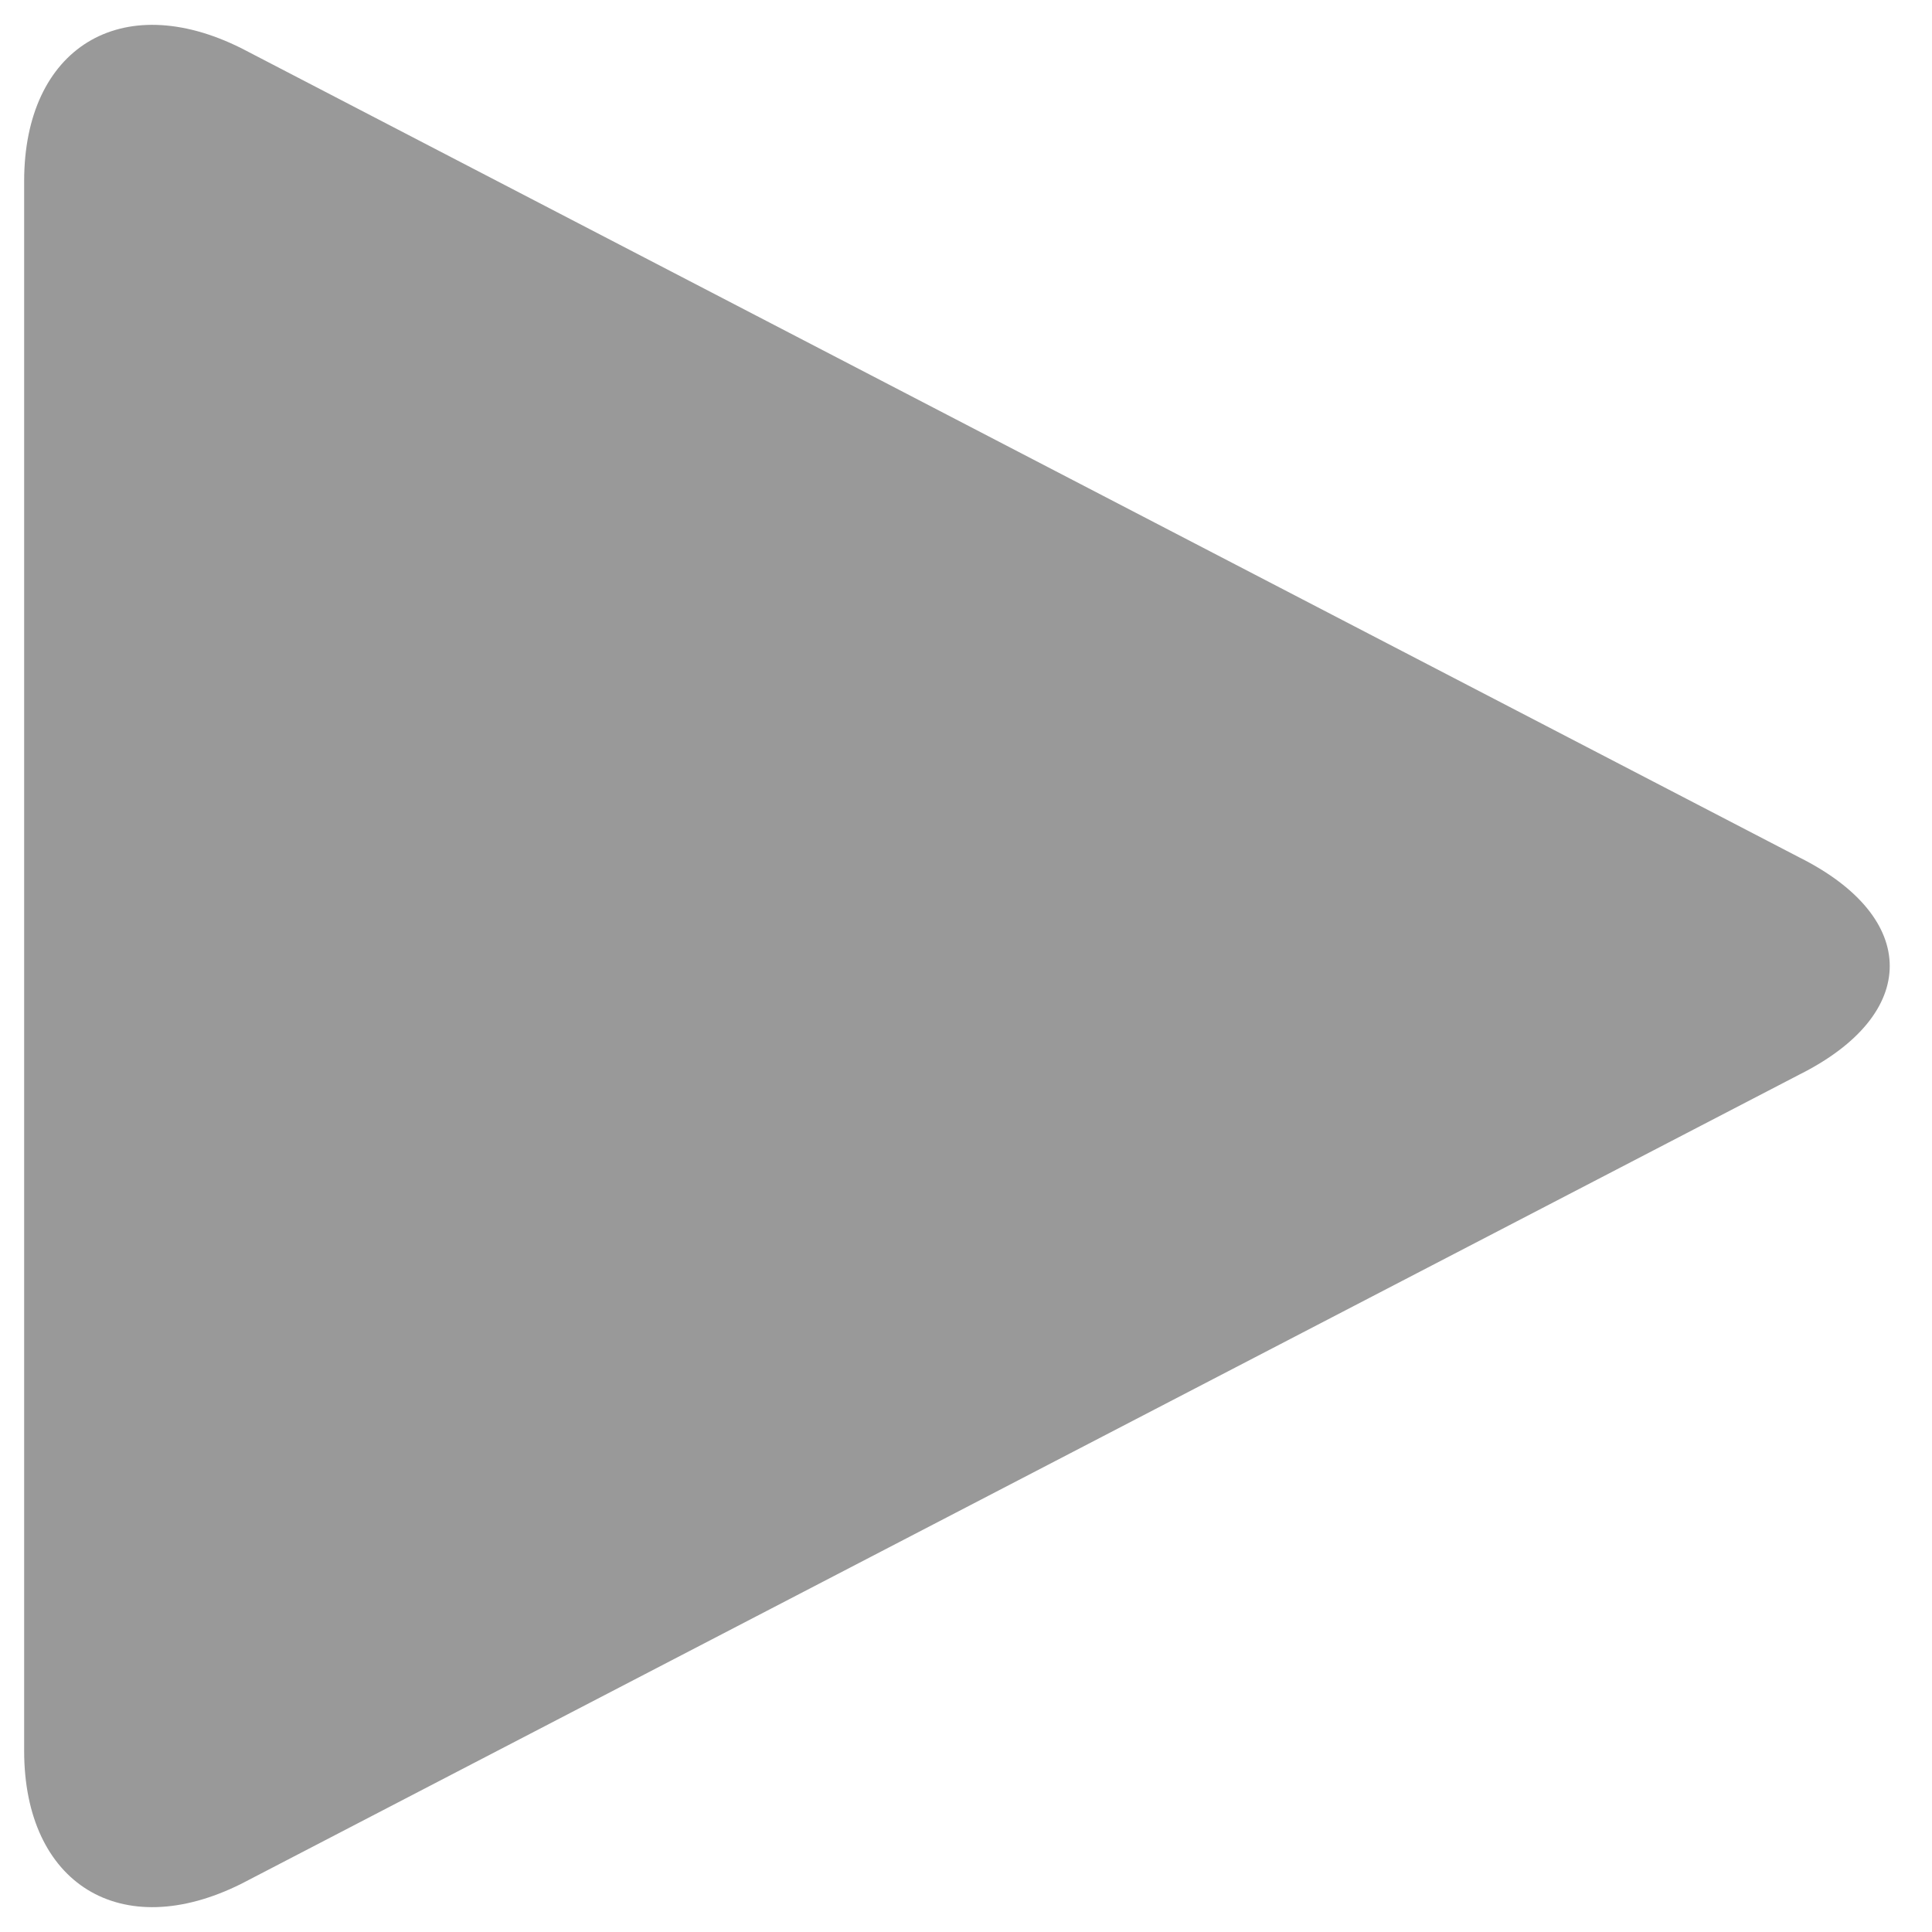
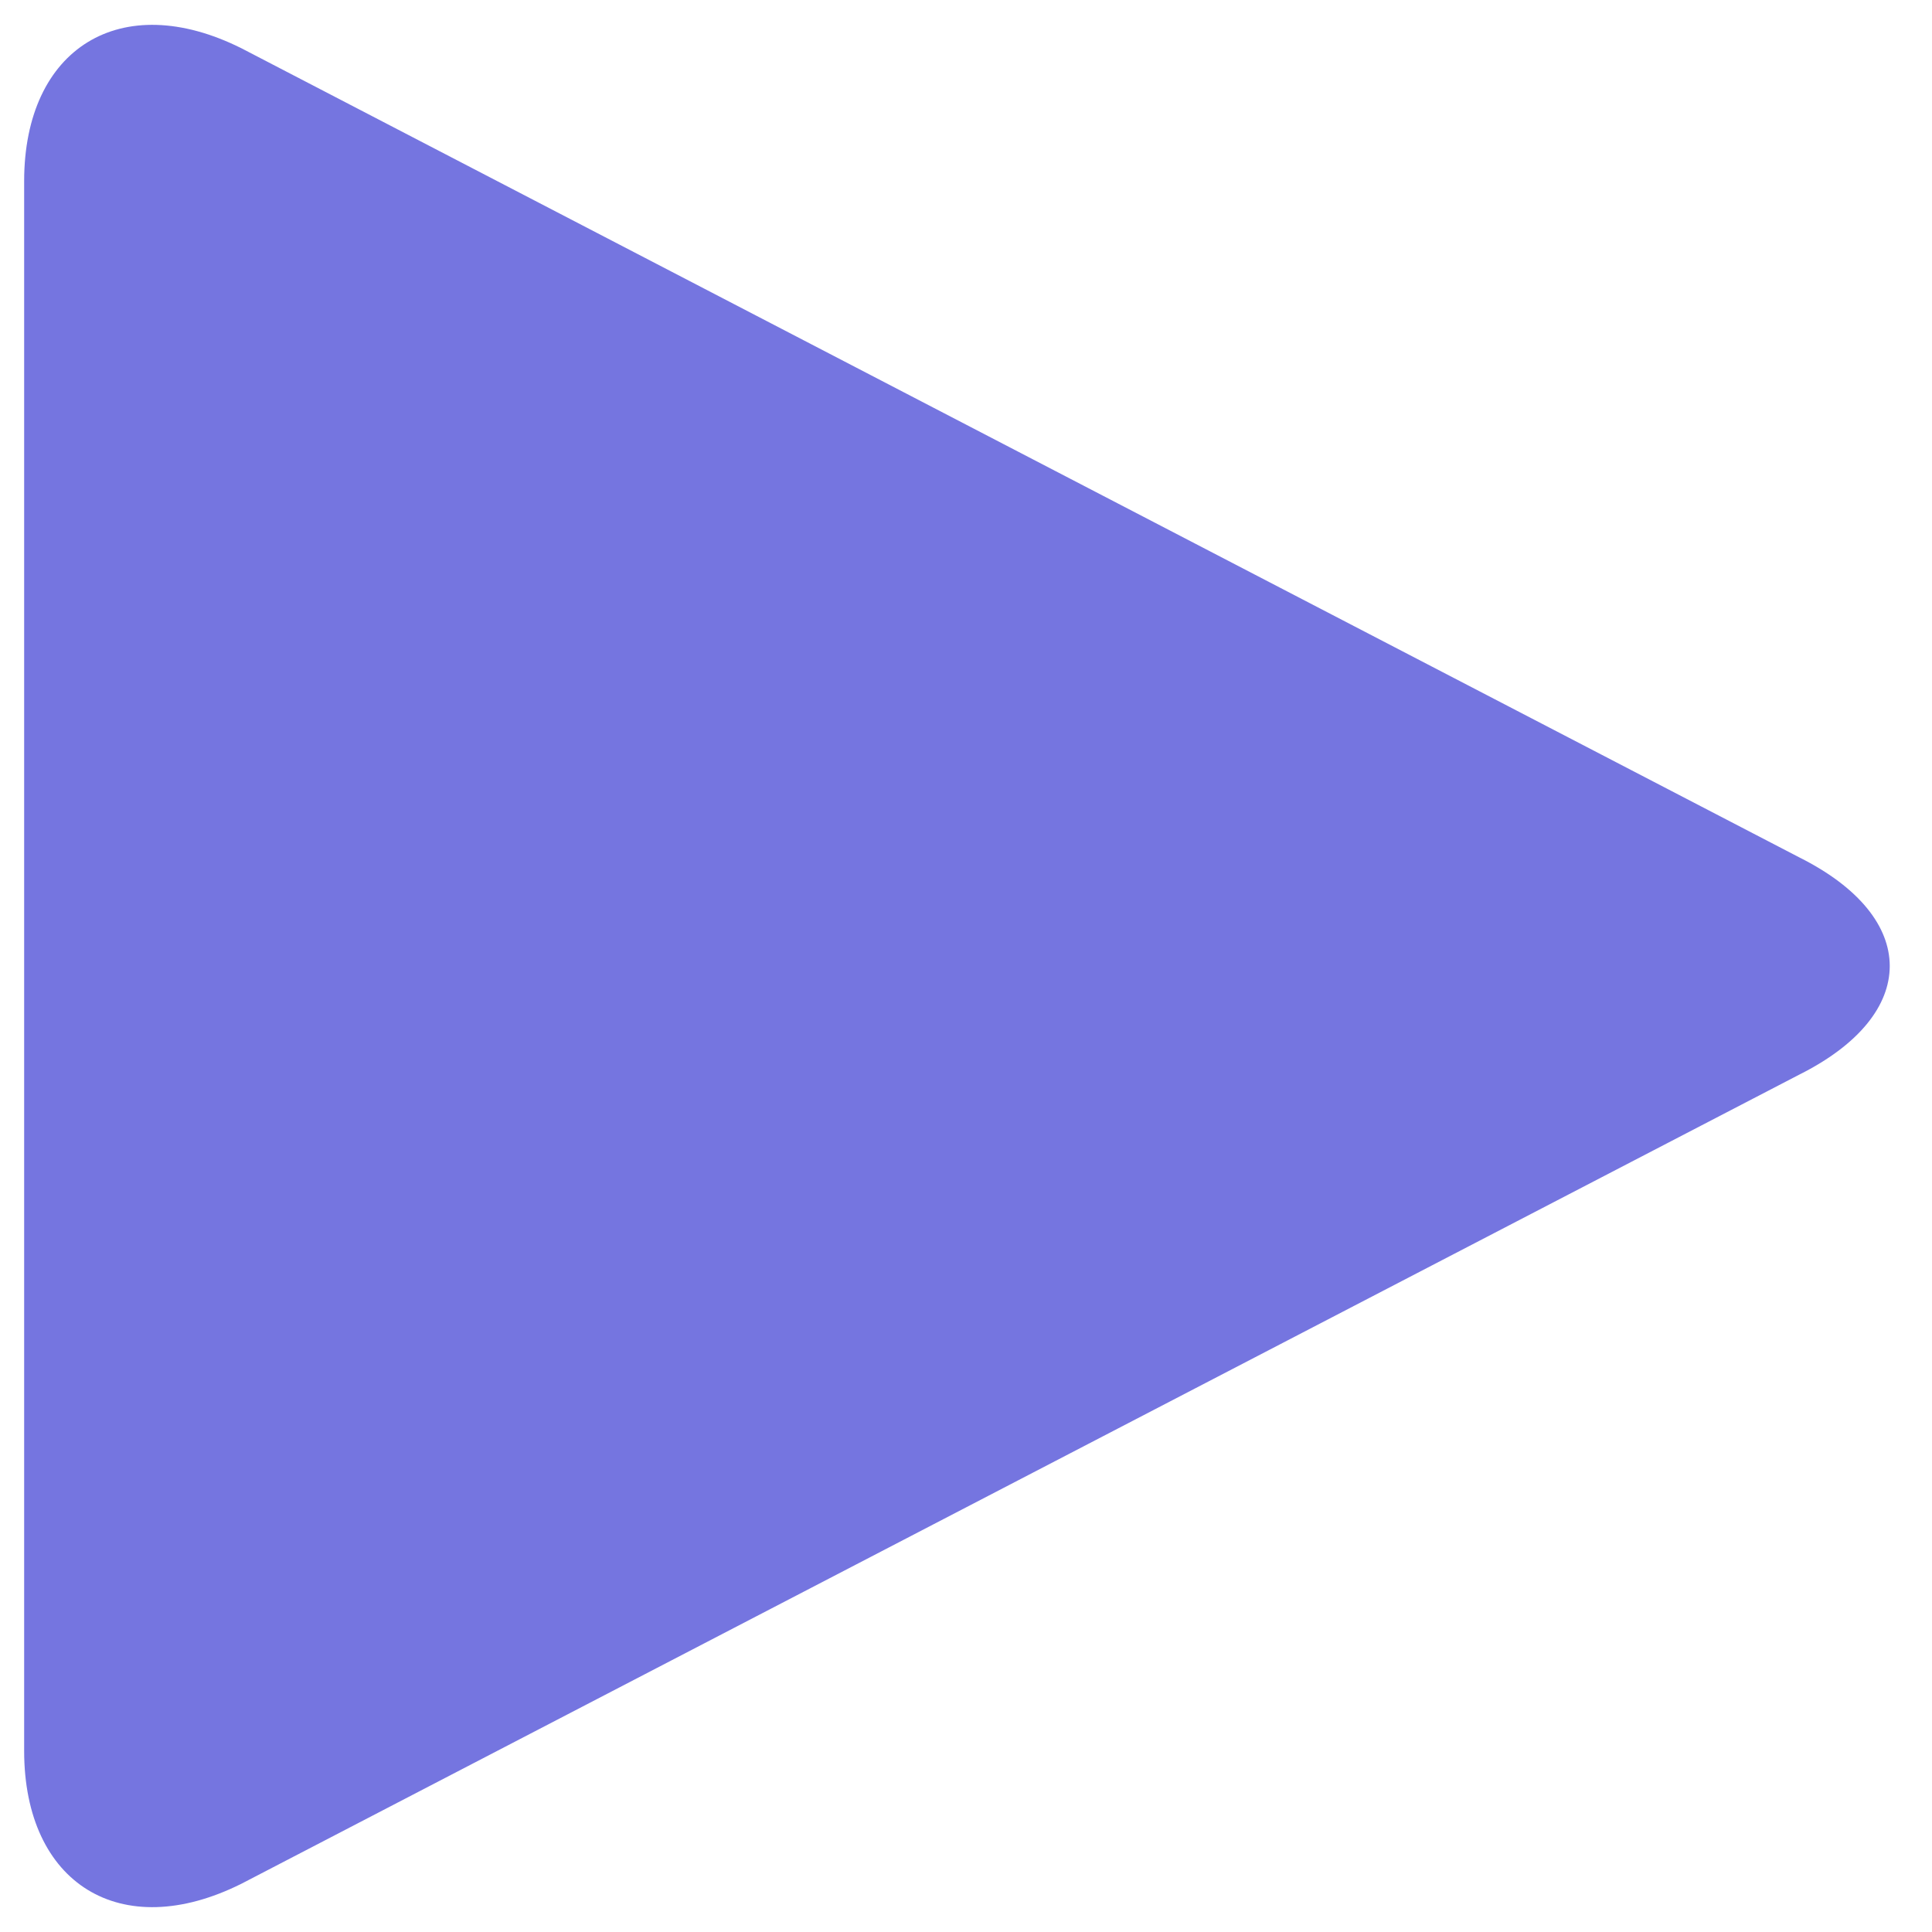
<svg xmlns="http://www.w3.org/2000/svg" width="16" height="16" viewBox="-0.2 -0.2 16 16" preserveAspectRatio="xMinYMid meet" overflow="visible">
-   <path d="M14.7 6.9c1 .5 1 1.3 0 1.8L1.8 15.4c-1 .5-1.8 0-1.8-1.1v-13C0 .2.8-.3 1.8.2l12.9 6.7z" fill="#999" />
+   <path d="M14.7 6.9c1 .5 1 1.3 0 1.8L1.8 15.4c-1 .5-1.8 0-1.8-1.1v-13C0 .2.8-.3 1.8.2l12.9 6.7z" fill="#7575E0" />
</svg>
